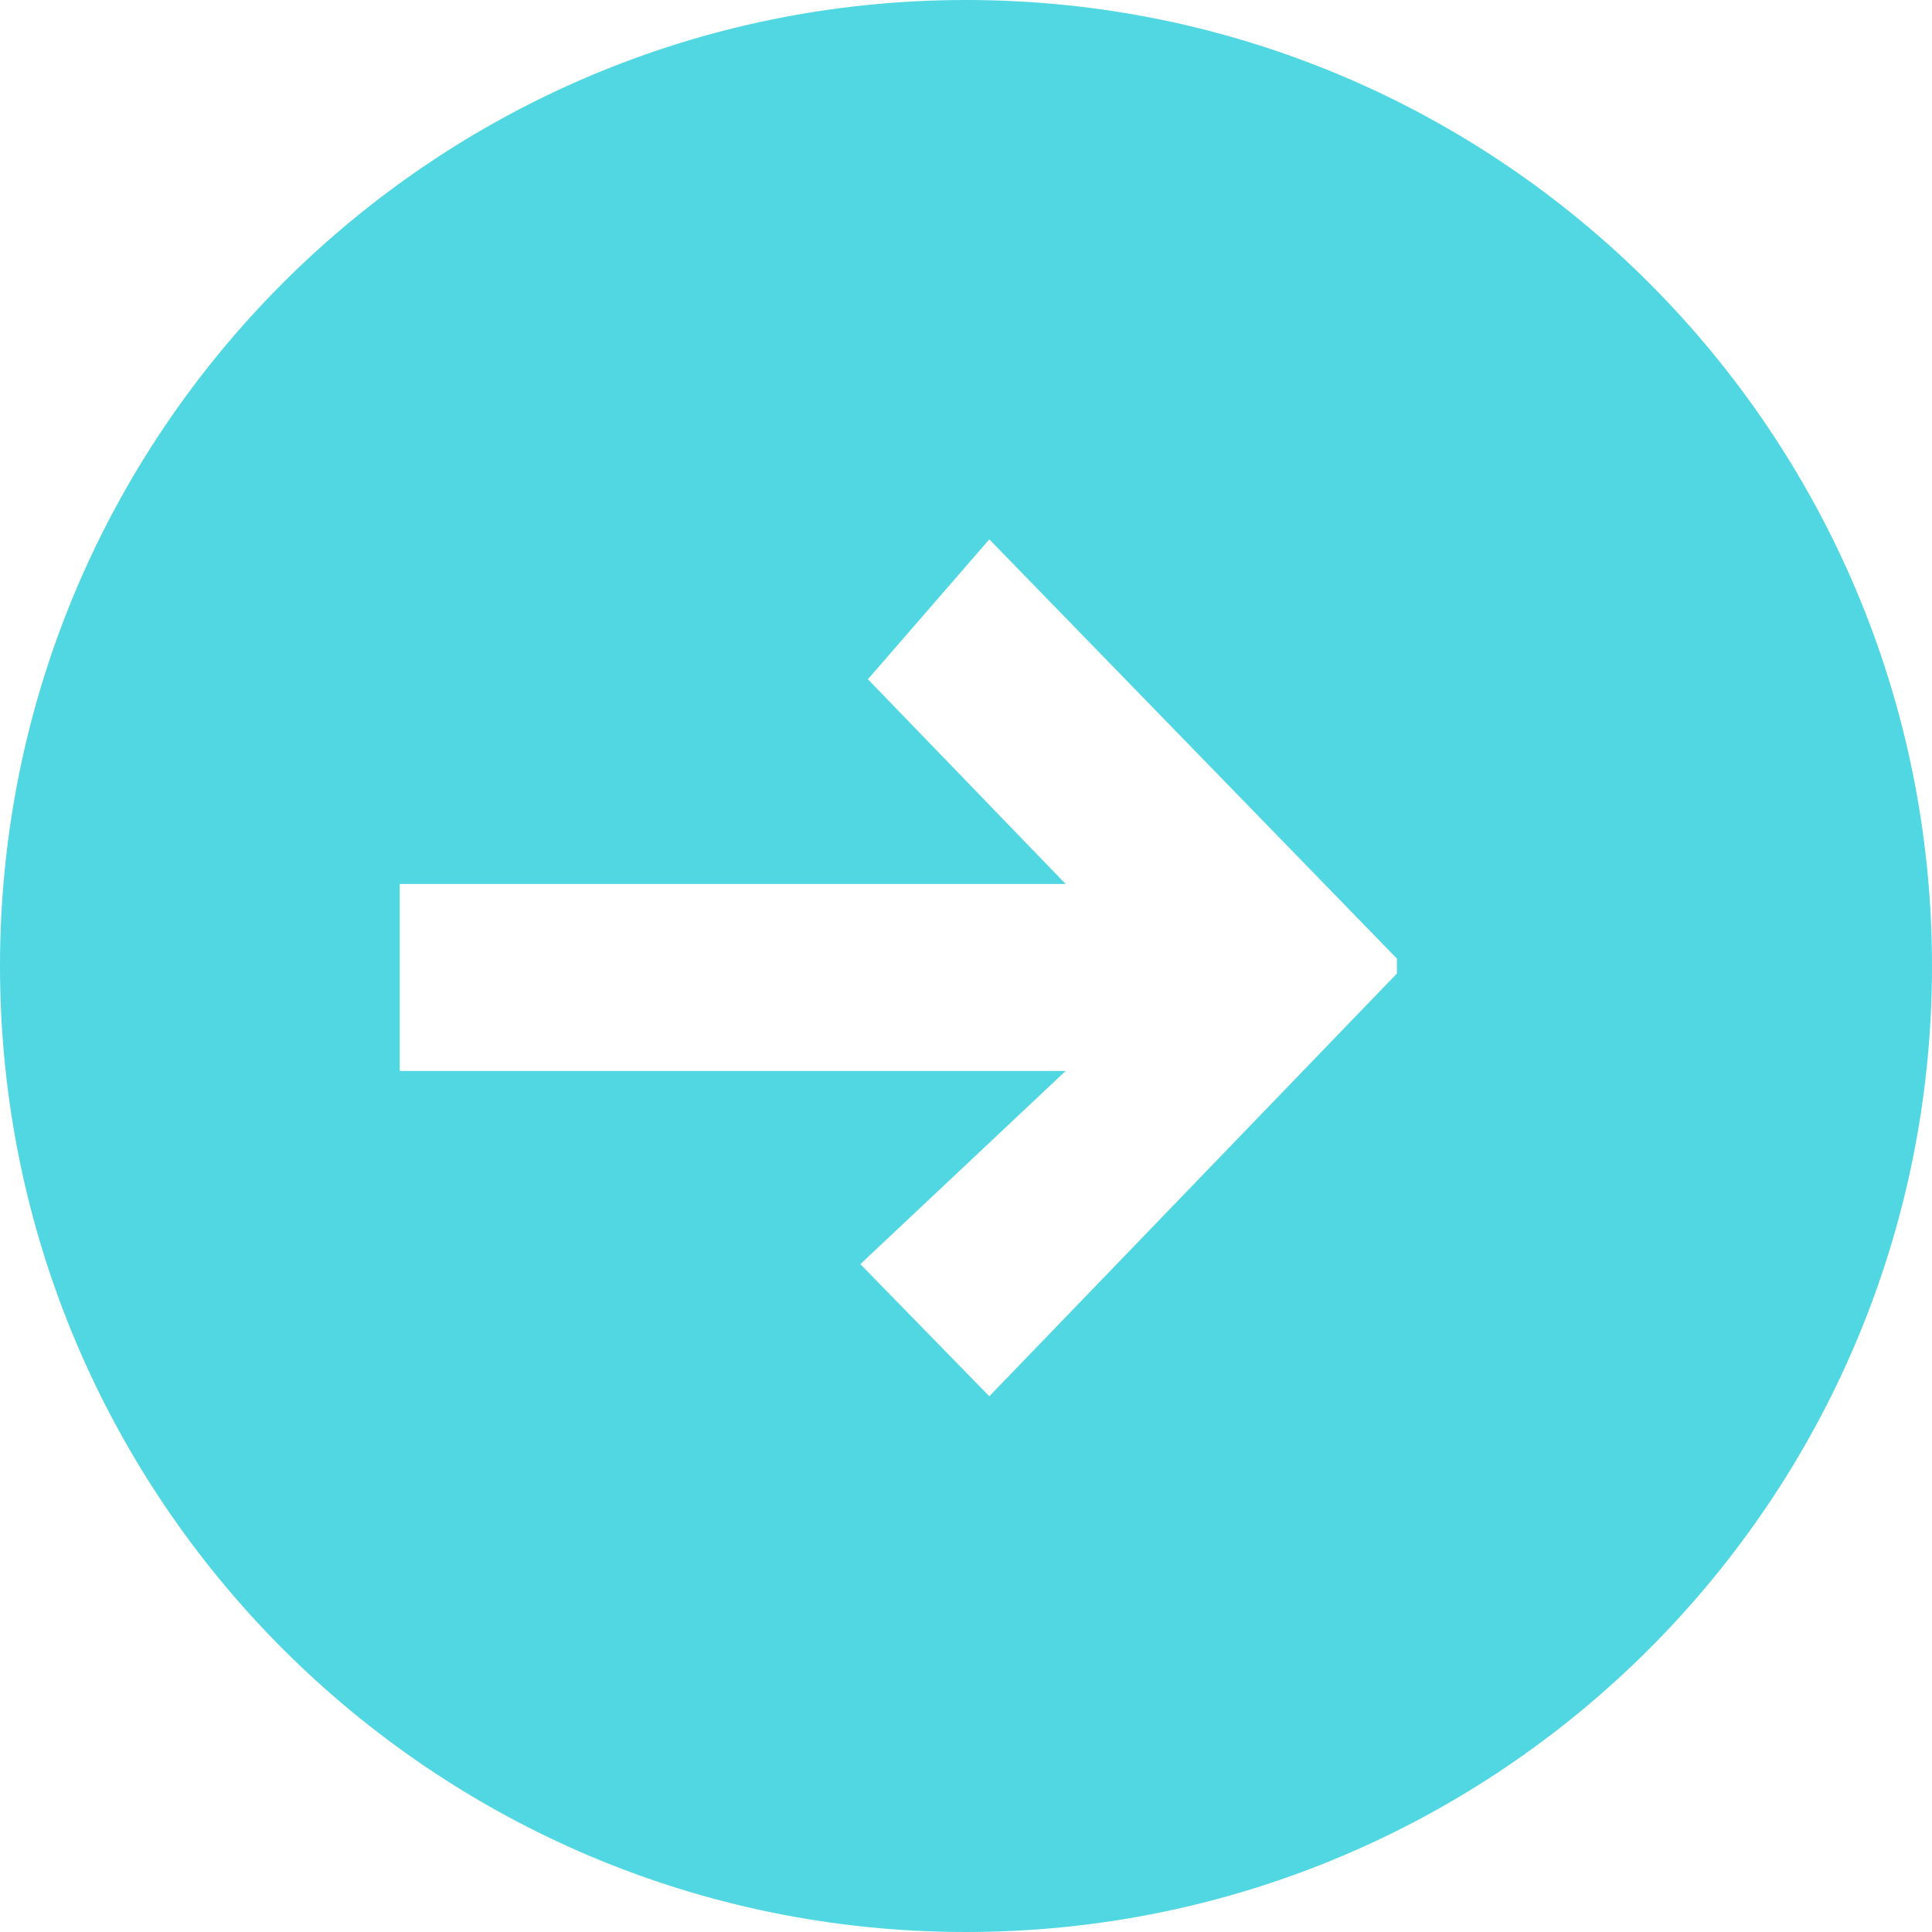
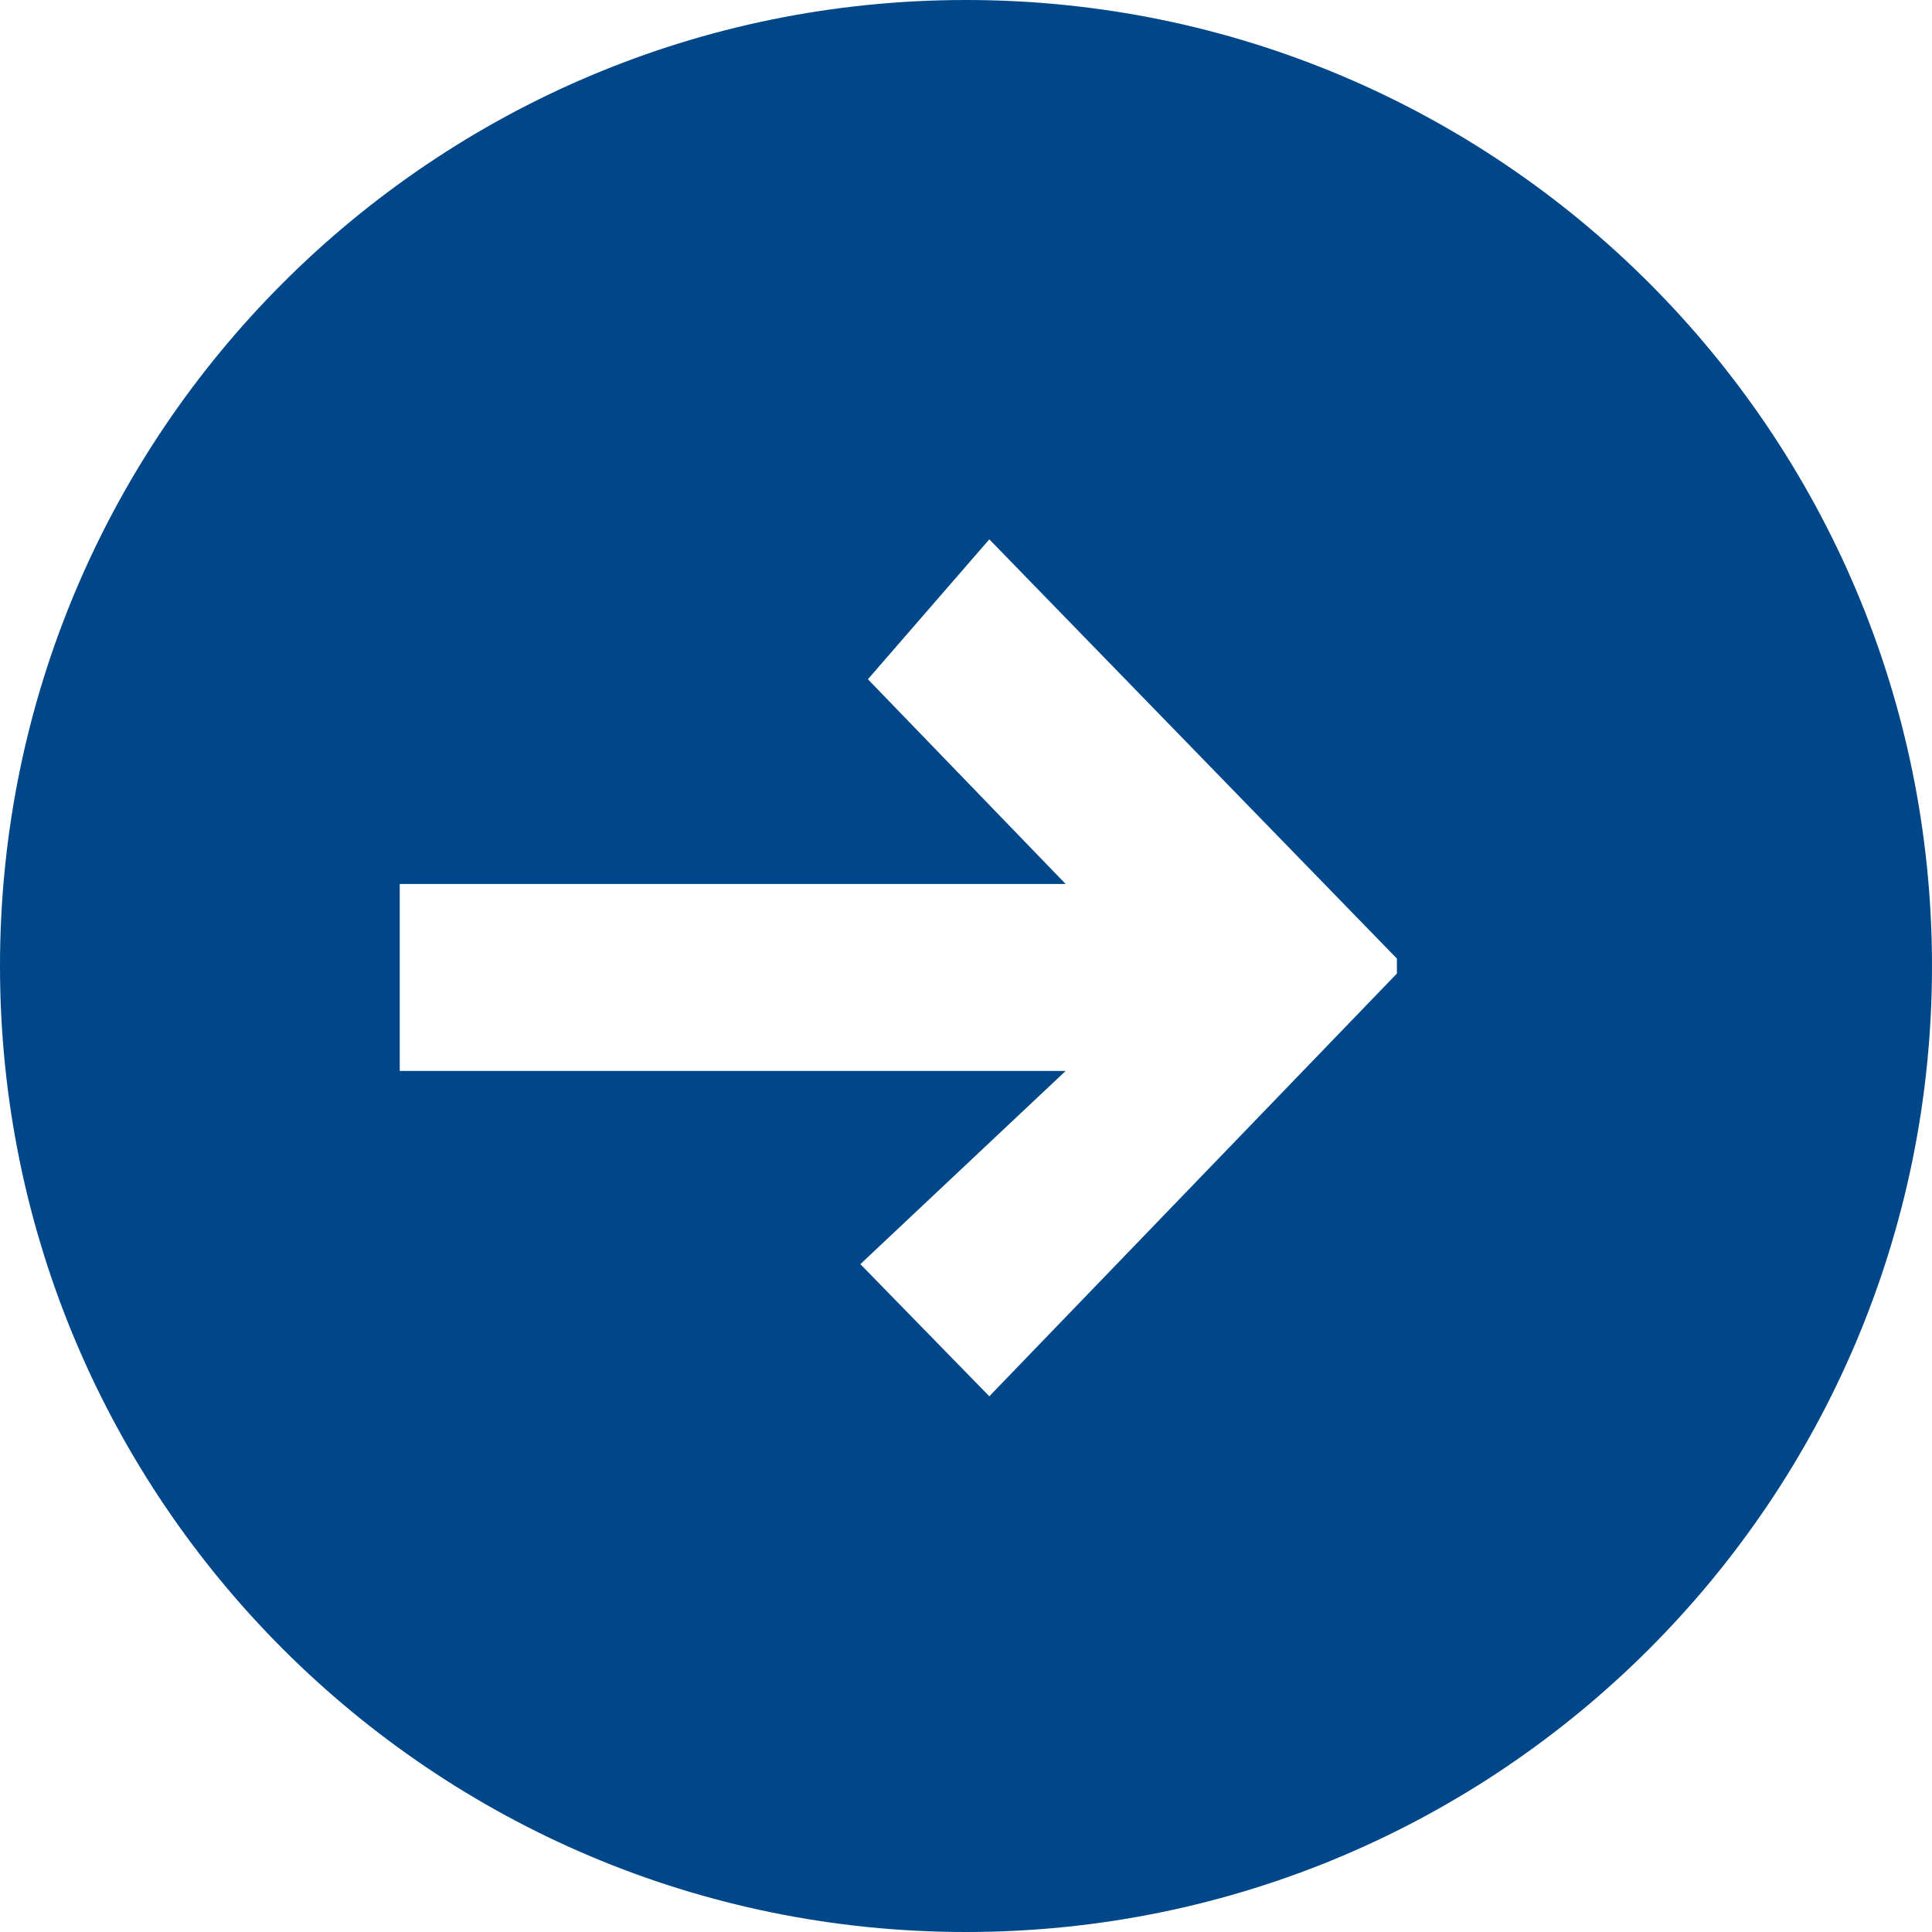
<svg xmlns="http://www.w3.org/2000/svg" width="31" height="31" viewBox="0 0 31 31">
-   <path id="Caminho_332" data-name="Caminho 332" d="M310.908,400.736a15.5,15.5,0,1,0,15.5,15.5,15.5,15.5,0,0,0-15.5-15.5m6.914,15.621-6.54,6.783-2.069-2.12,3.294-3.1H301.822v-3h10.685l-3.173-3.285,1.948-2.245,6.54,6.727Z" transform="translate(-295.408 -400.736)" fill="#50d7e2" />
+   <path id="Caminho_332" data-name="Caminho 332" d="M310.908,400.736a15.5,15.5,0,1,0,15.5,15.5,15.5,15.5,0,0,0-15.5-15.5m6.914,15.621-6.54,6.783-2.069-2.12,3.294-3.1H301.822v-3h10.685l-3.173-3.285,1.948-2.245,6.54,6.727Z" transform="translate(-295.408 -400.736)" fill="#004789" />
</svg>
